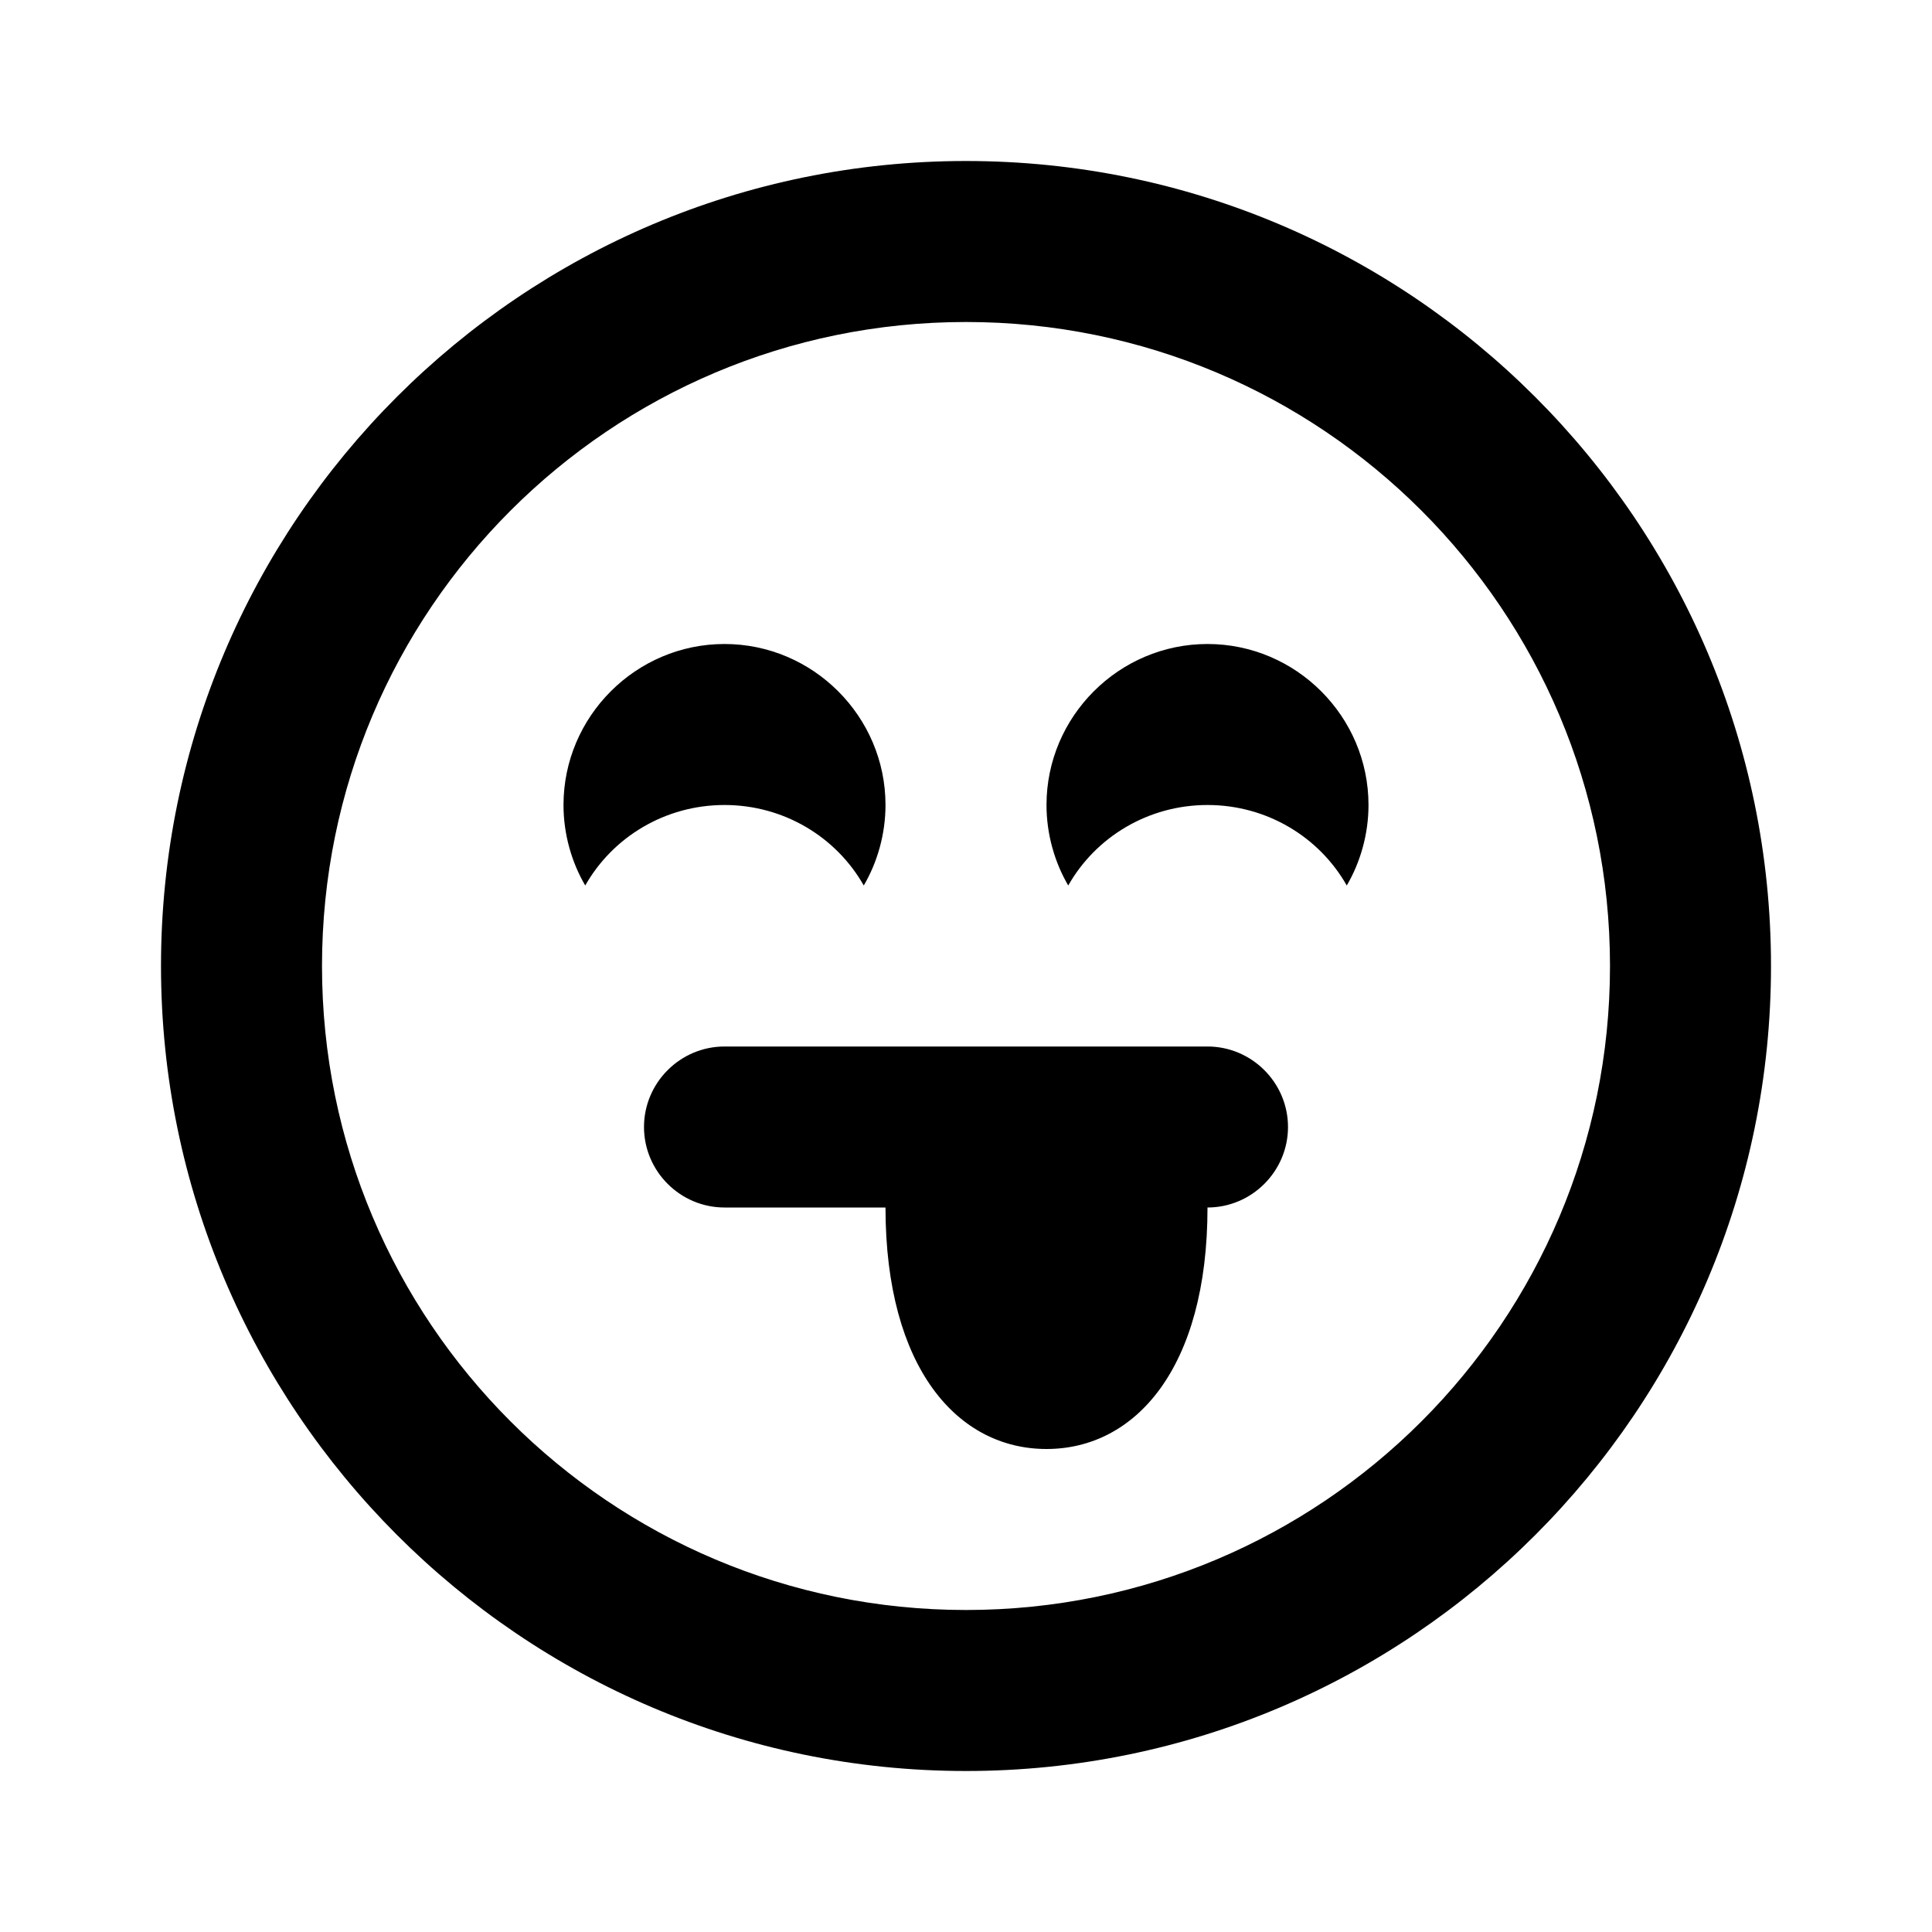
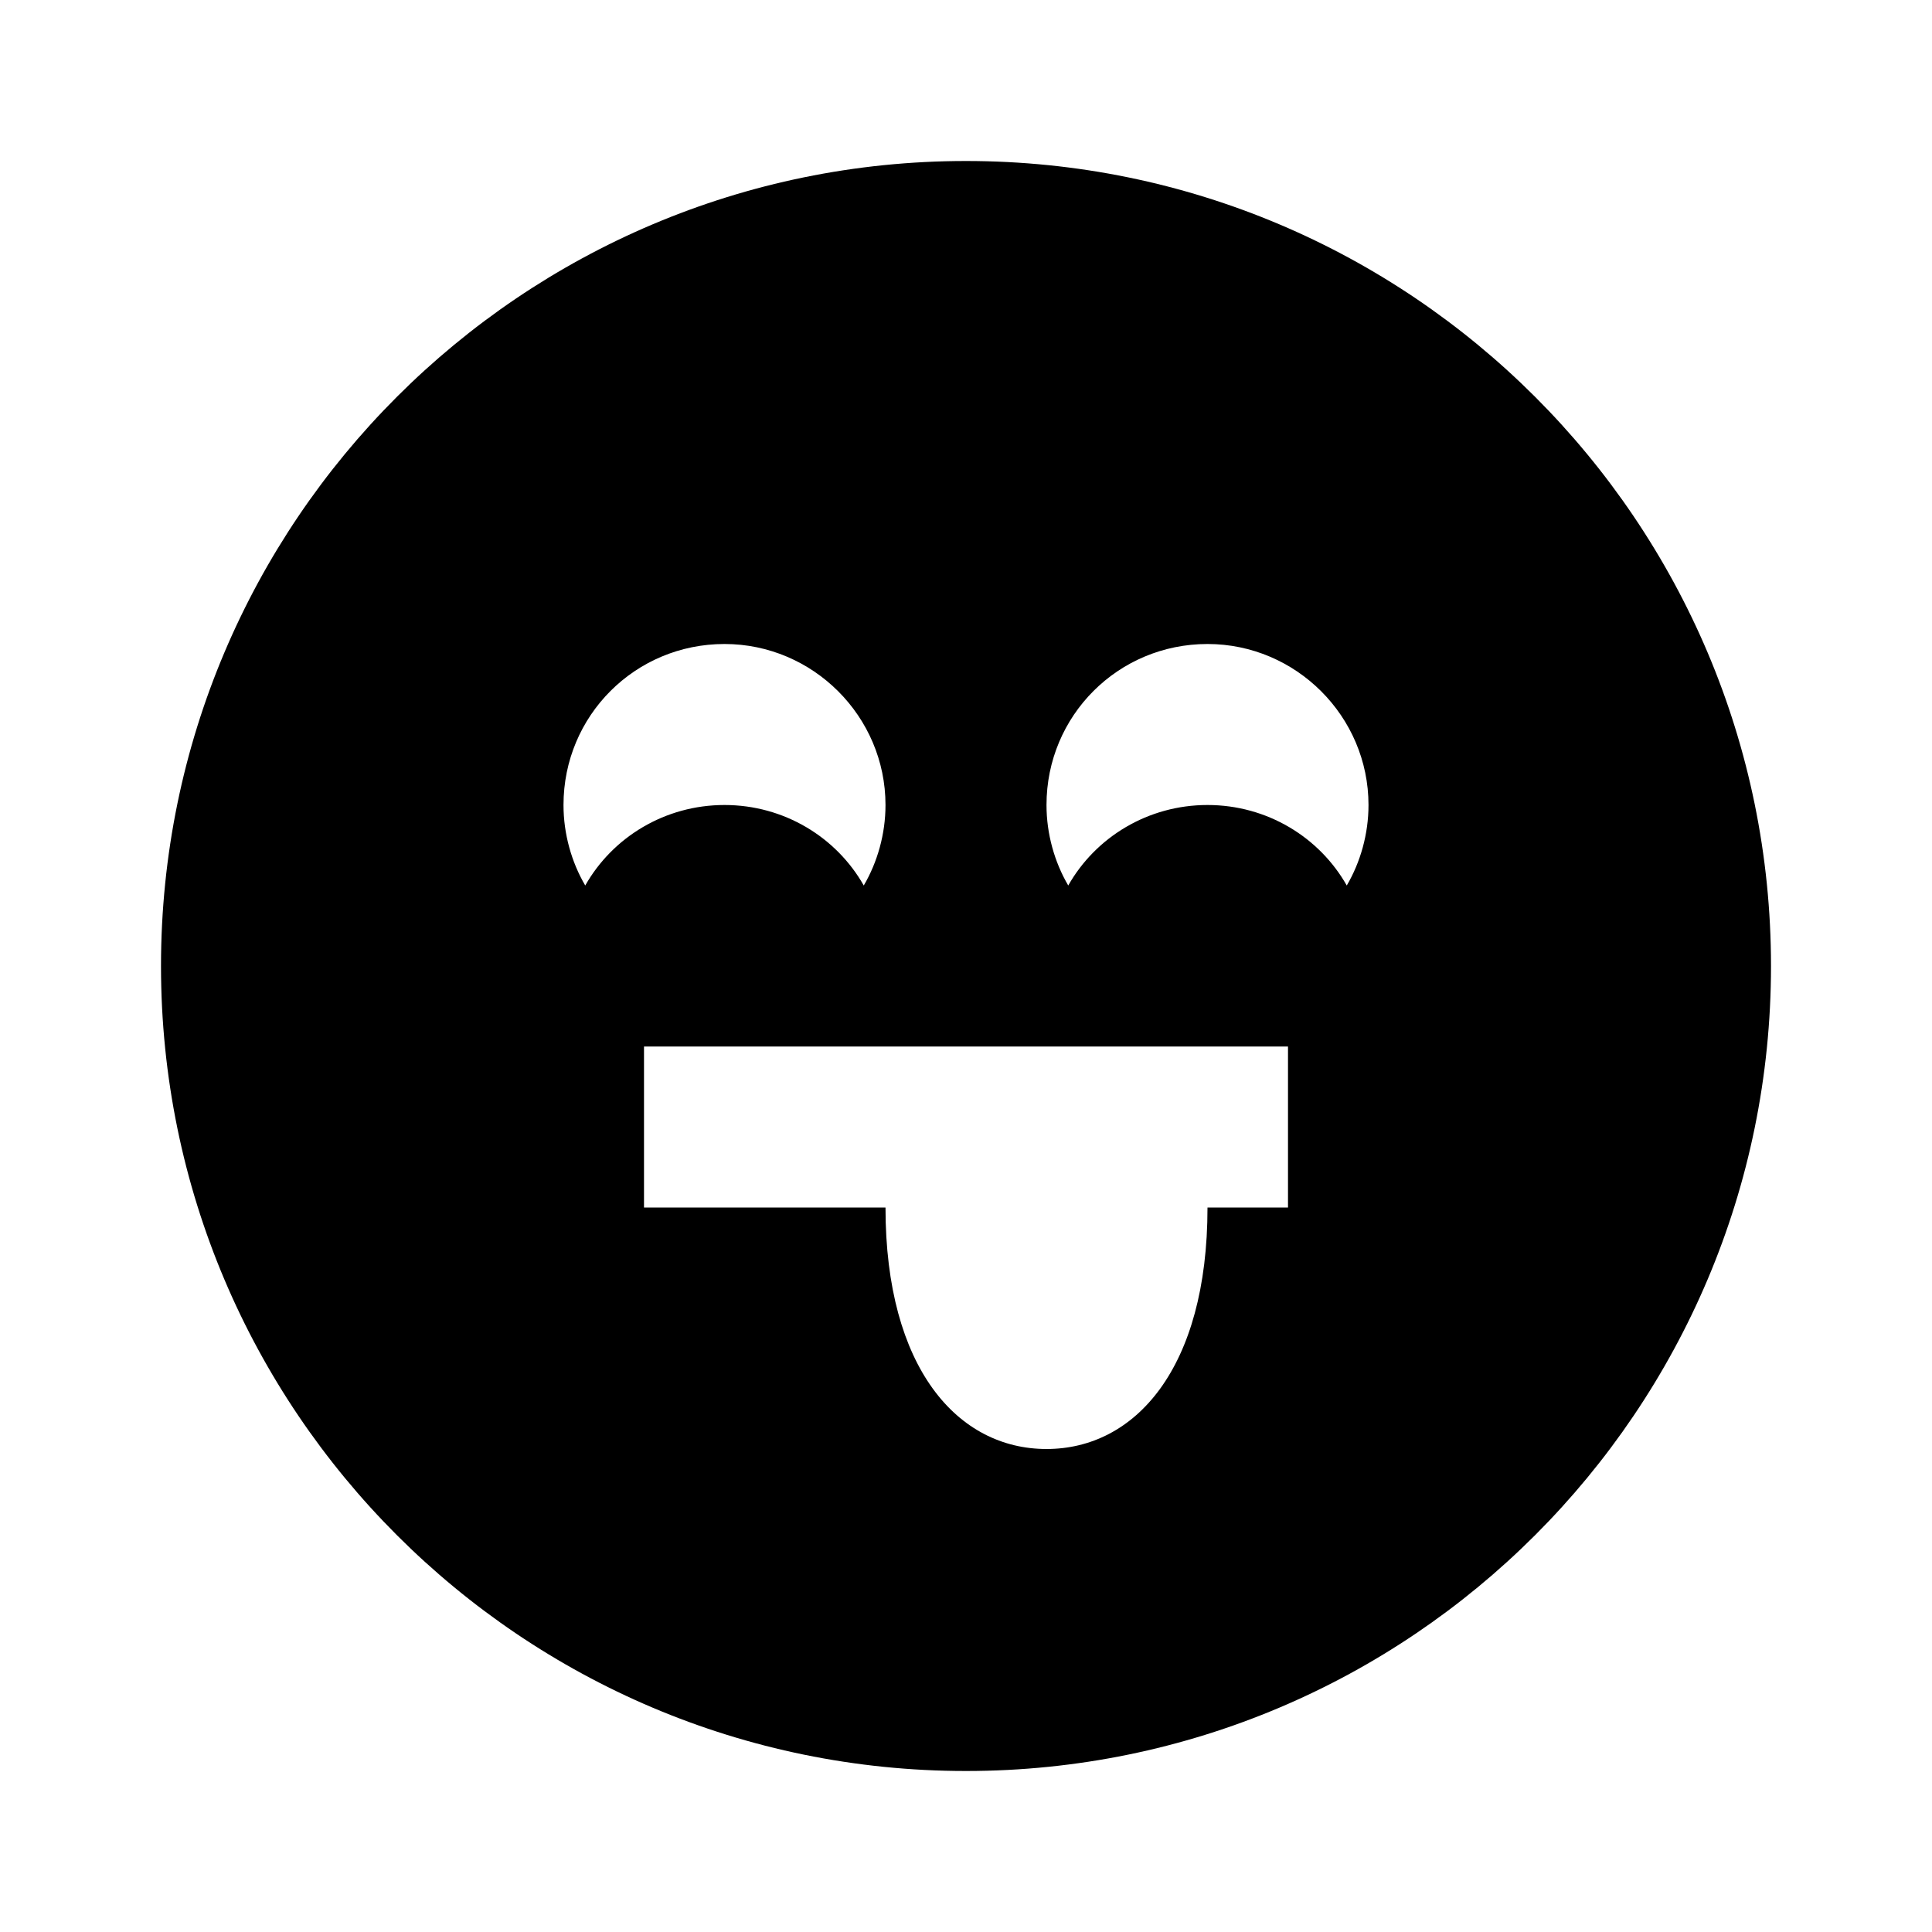
<svg xmlns="http://www.w3.org/2000/svg" version="1.1" width="24" height="24" viewBox="0 0 24 24">
-   <path d="M9,8C10.1,8 11,8.9 11,10C11,10.36 10.9,10.71 10.73,11C10.39,10.4 9.74,10 9,10C8.26,10 7.61,10.4 7.27,11C7.1,10.71 7,10.36 7,10C7,8.9 7.9,8 9,8M15,8C16.1,8 17,8.9 17,10C17,10.36 16.9,10.71 16.73,11C16.39,10.4 15.74,10 15,10C14.26,10 13.61,10.4 13.27,11C13.1,10.71 13,10.36 13,10C13,8.9 13.9,8 15,8M12,20C16.42,20 20,16.42 20,12C20,7.58 16.42,4 12,4C7.58,4 4,7.58 4,12C4,16.42 7.58,20 12,20M12,2C17.52,2 22,6.48 22,12C22,17.52 17.52,22 12,22C6.47,22 2,17.5 2,12C2,6.48 6.48,2 12,2M9,13H15C15.55,13 16,13.45 16,14C16,14.55 15.55,15 15,15C15,17 14.1,18 13,18C11.9,18 11,17 11,15H9C8.45,15 8,14.55 8,14C8,13.45 8.45,13 9,13Z" />
+   <path d="M12,2C6.48,2 2,6.48 2,12C2,17.52 6.48,22 12,22C17.52,22 22,17.52 22,12C22,6.48 17.52,2 12,2M7.27,11C7.1,10.71 7,10.36 7,10C7,8.89 7.89,8 9,8C10.1,8 11,8.9 11,10C11,10.36 10.9,10.71 10.73,11C10.39,10.4 9.74,10 9,10C8.26,10 7.61,10.4 7.27,11M16,15H15C15,17 14.1,18 13,18C11.9,18 11,17 11,15H8V13H16V15M16.73,11C16.39,10.4 15.74,10 15,10C14.26,10 13.61,10.4 13.27,11C13.1,10.71 13,10.36 13,10C13,8.89 13.89,8 15,8C16.1,8 17,8.9 17,10C17,10.36 16.9,10.71 16.73,11Z" />
</svg>
